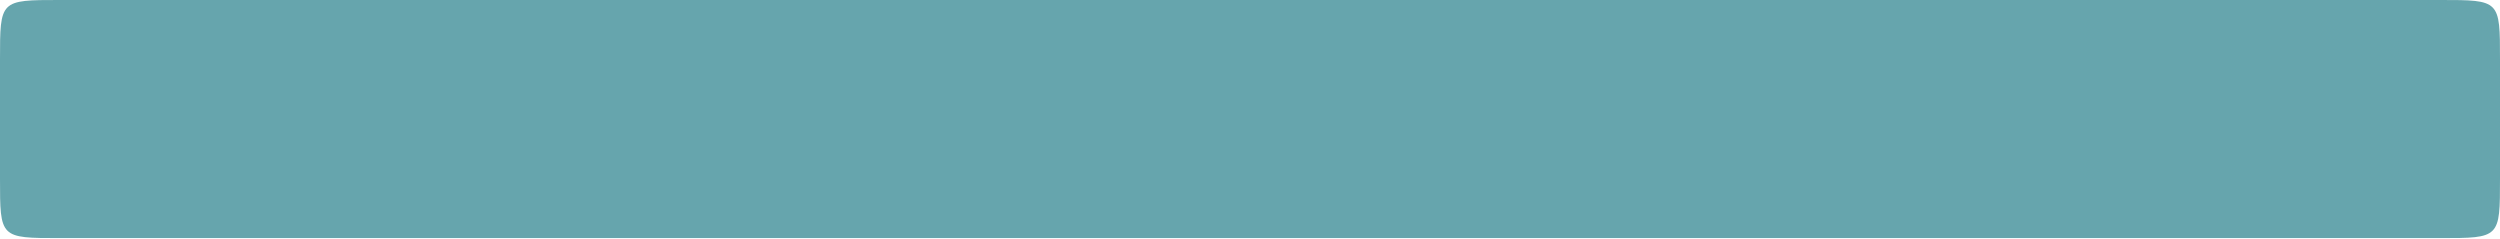
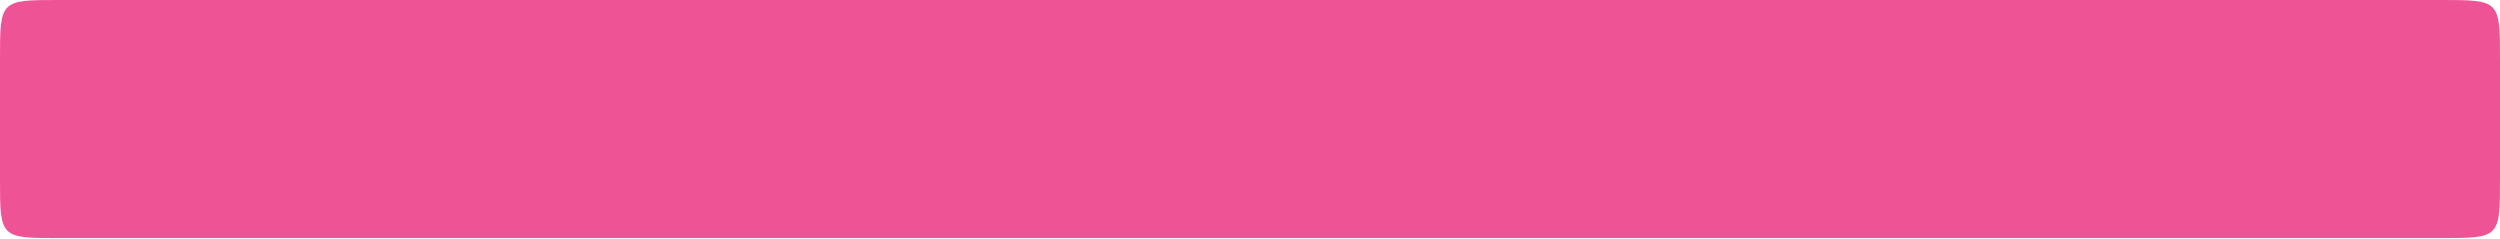
<svg xmlns="http://www.w3.org/2000/svg" width="42" height="4">
  <g transform="translate(0,-1048.362)">
-     <path d="m 1,1048.362 40,0 c 1,0 1,0 1,1 l 0,2 c 0,1 0,1 -1,1 l -40,0 c -1,0 -1,0 -1,-1 l 0,-2 c 0,-1 0,-1 1,-1 z" fill="#66A5AD" />
+     <path d="m 1,1048.362 40,0 c 1,0 1,0 1,1 l 0,2 c 0,1 0,1 -1,1 l -40,0 c -1,0 -1,0 -1,-1 l 0,-2 c 0,-1 0,-1 1,-1 z" fill="#ee5396" />
  </g>
</svg>
